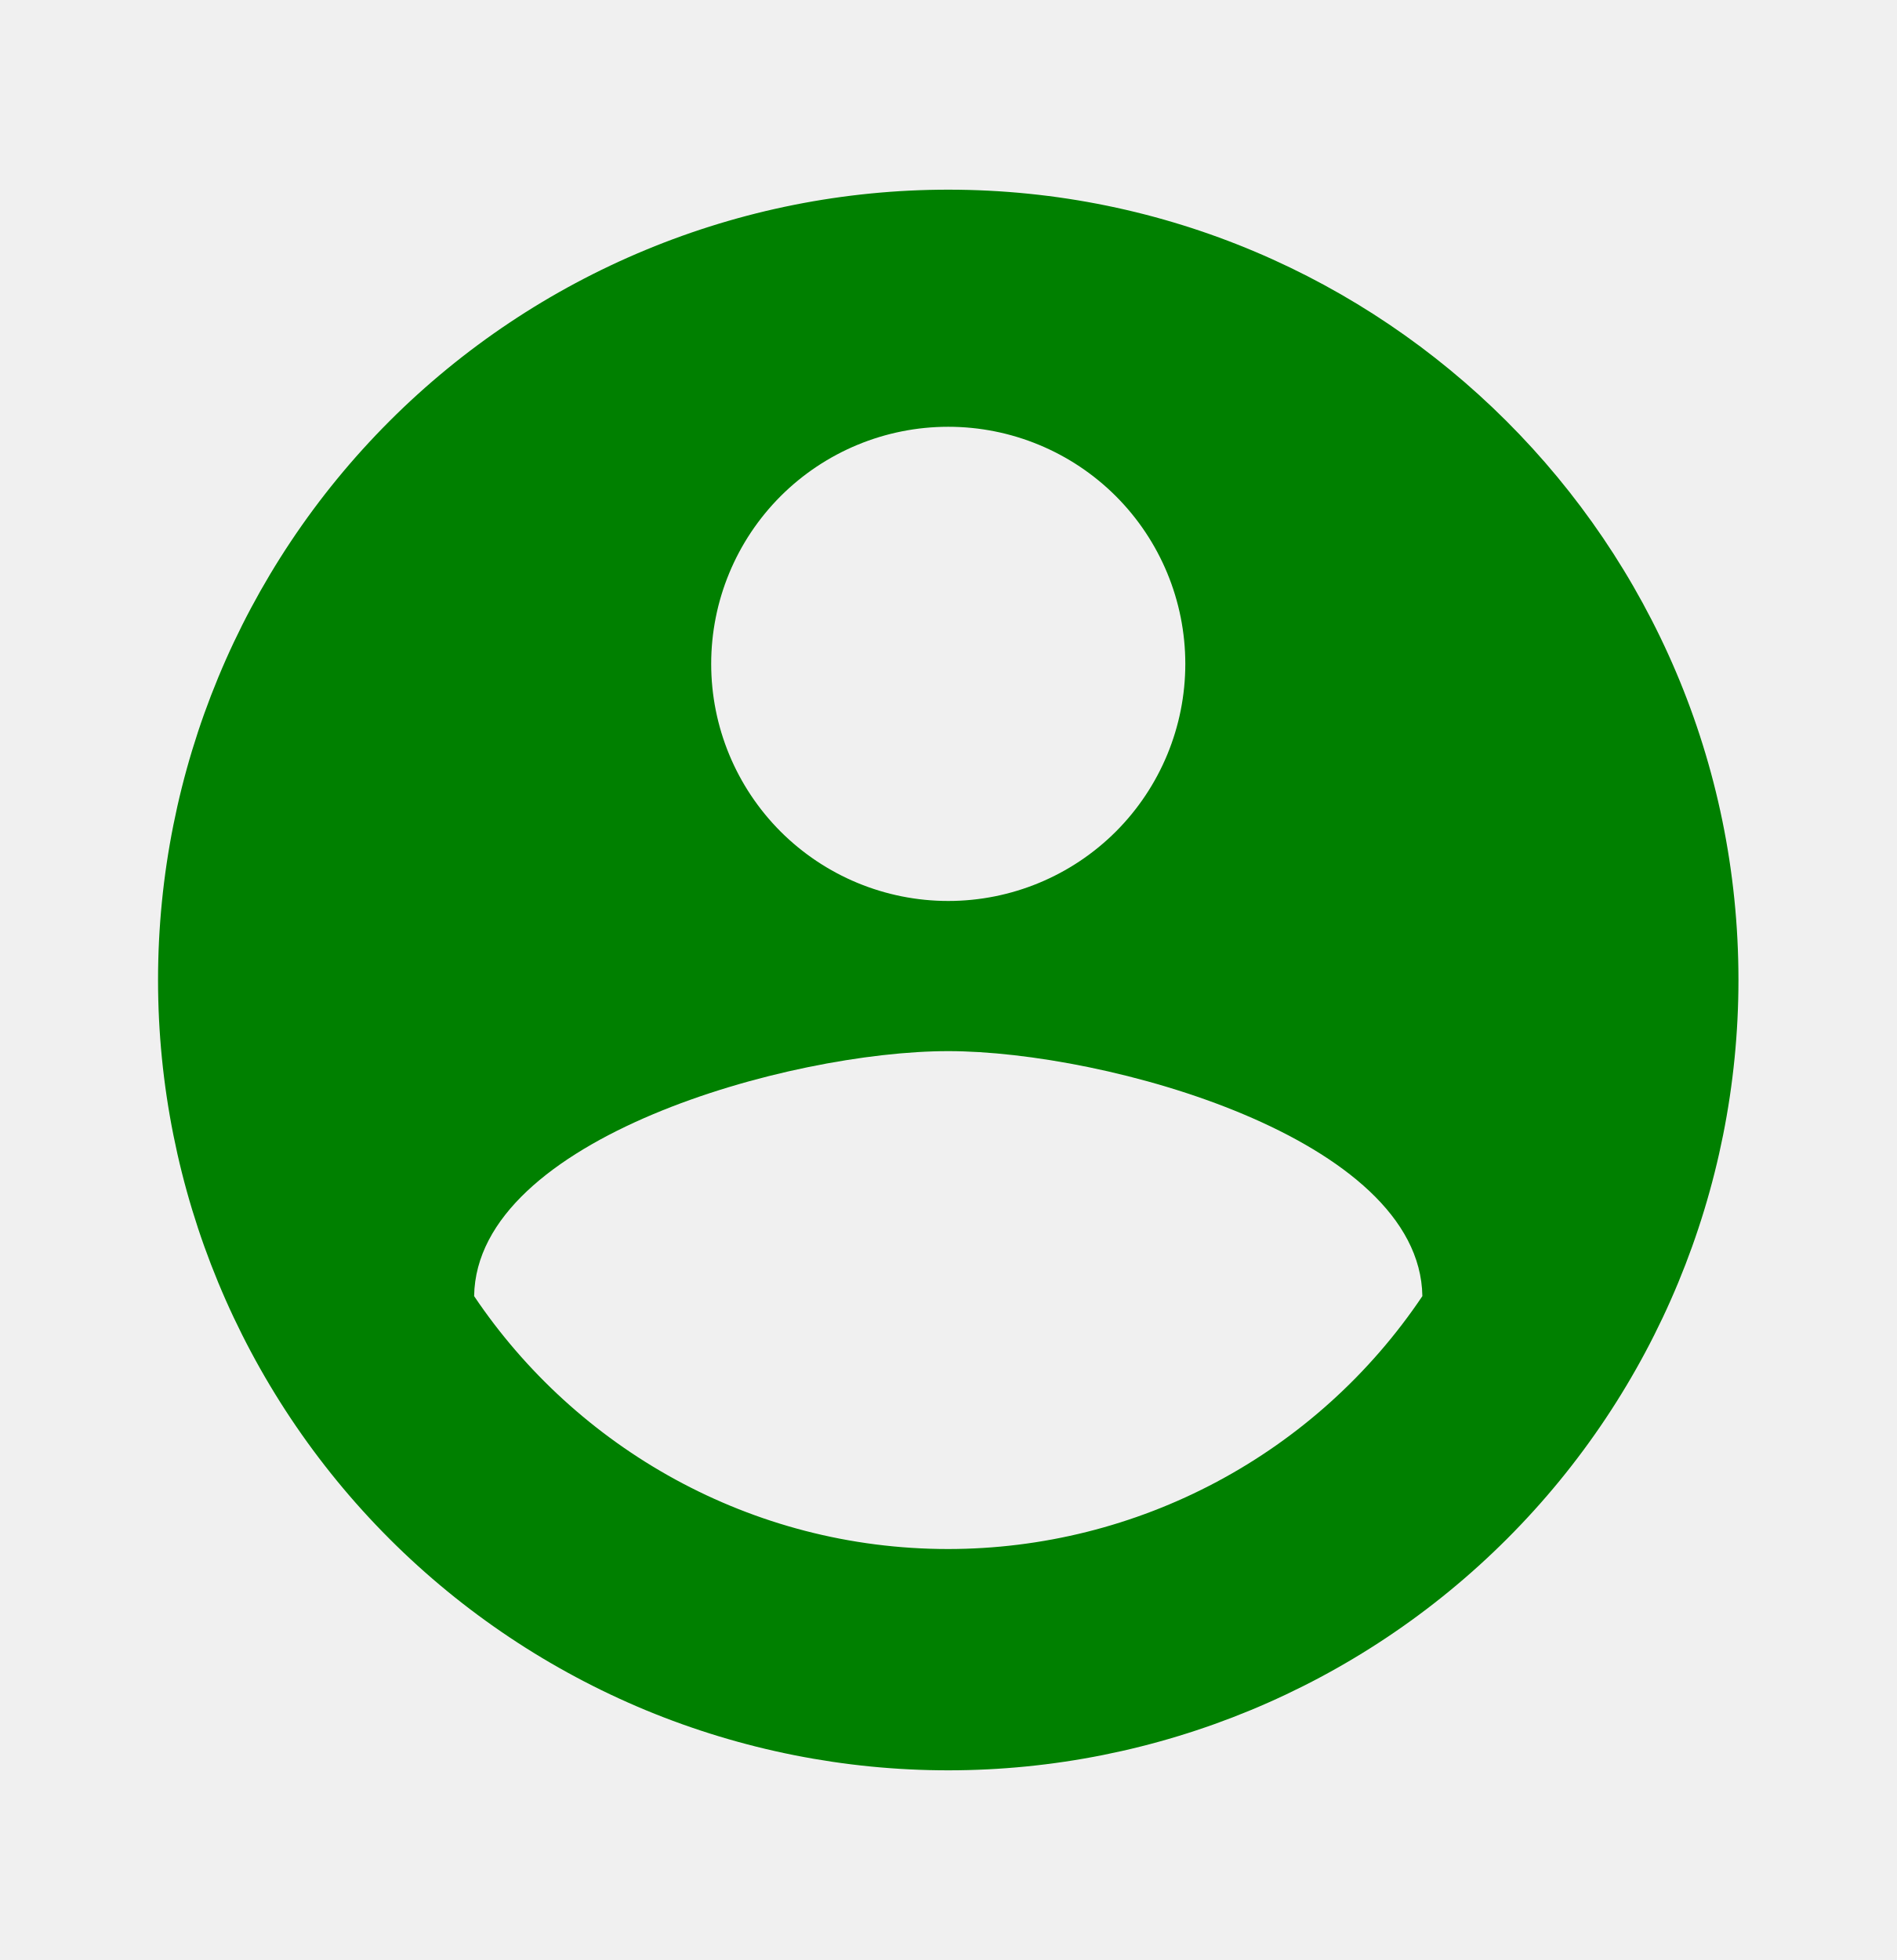
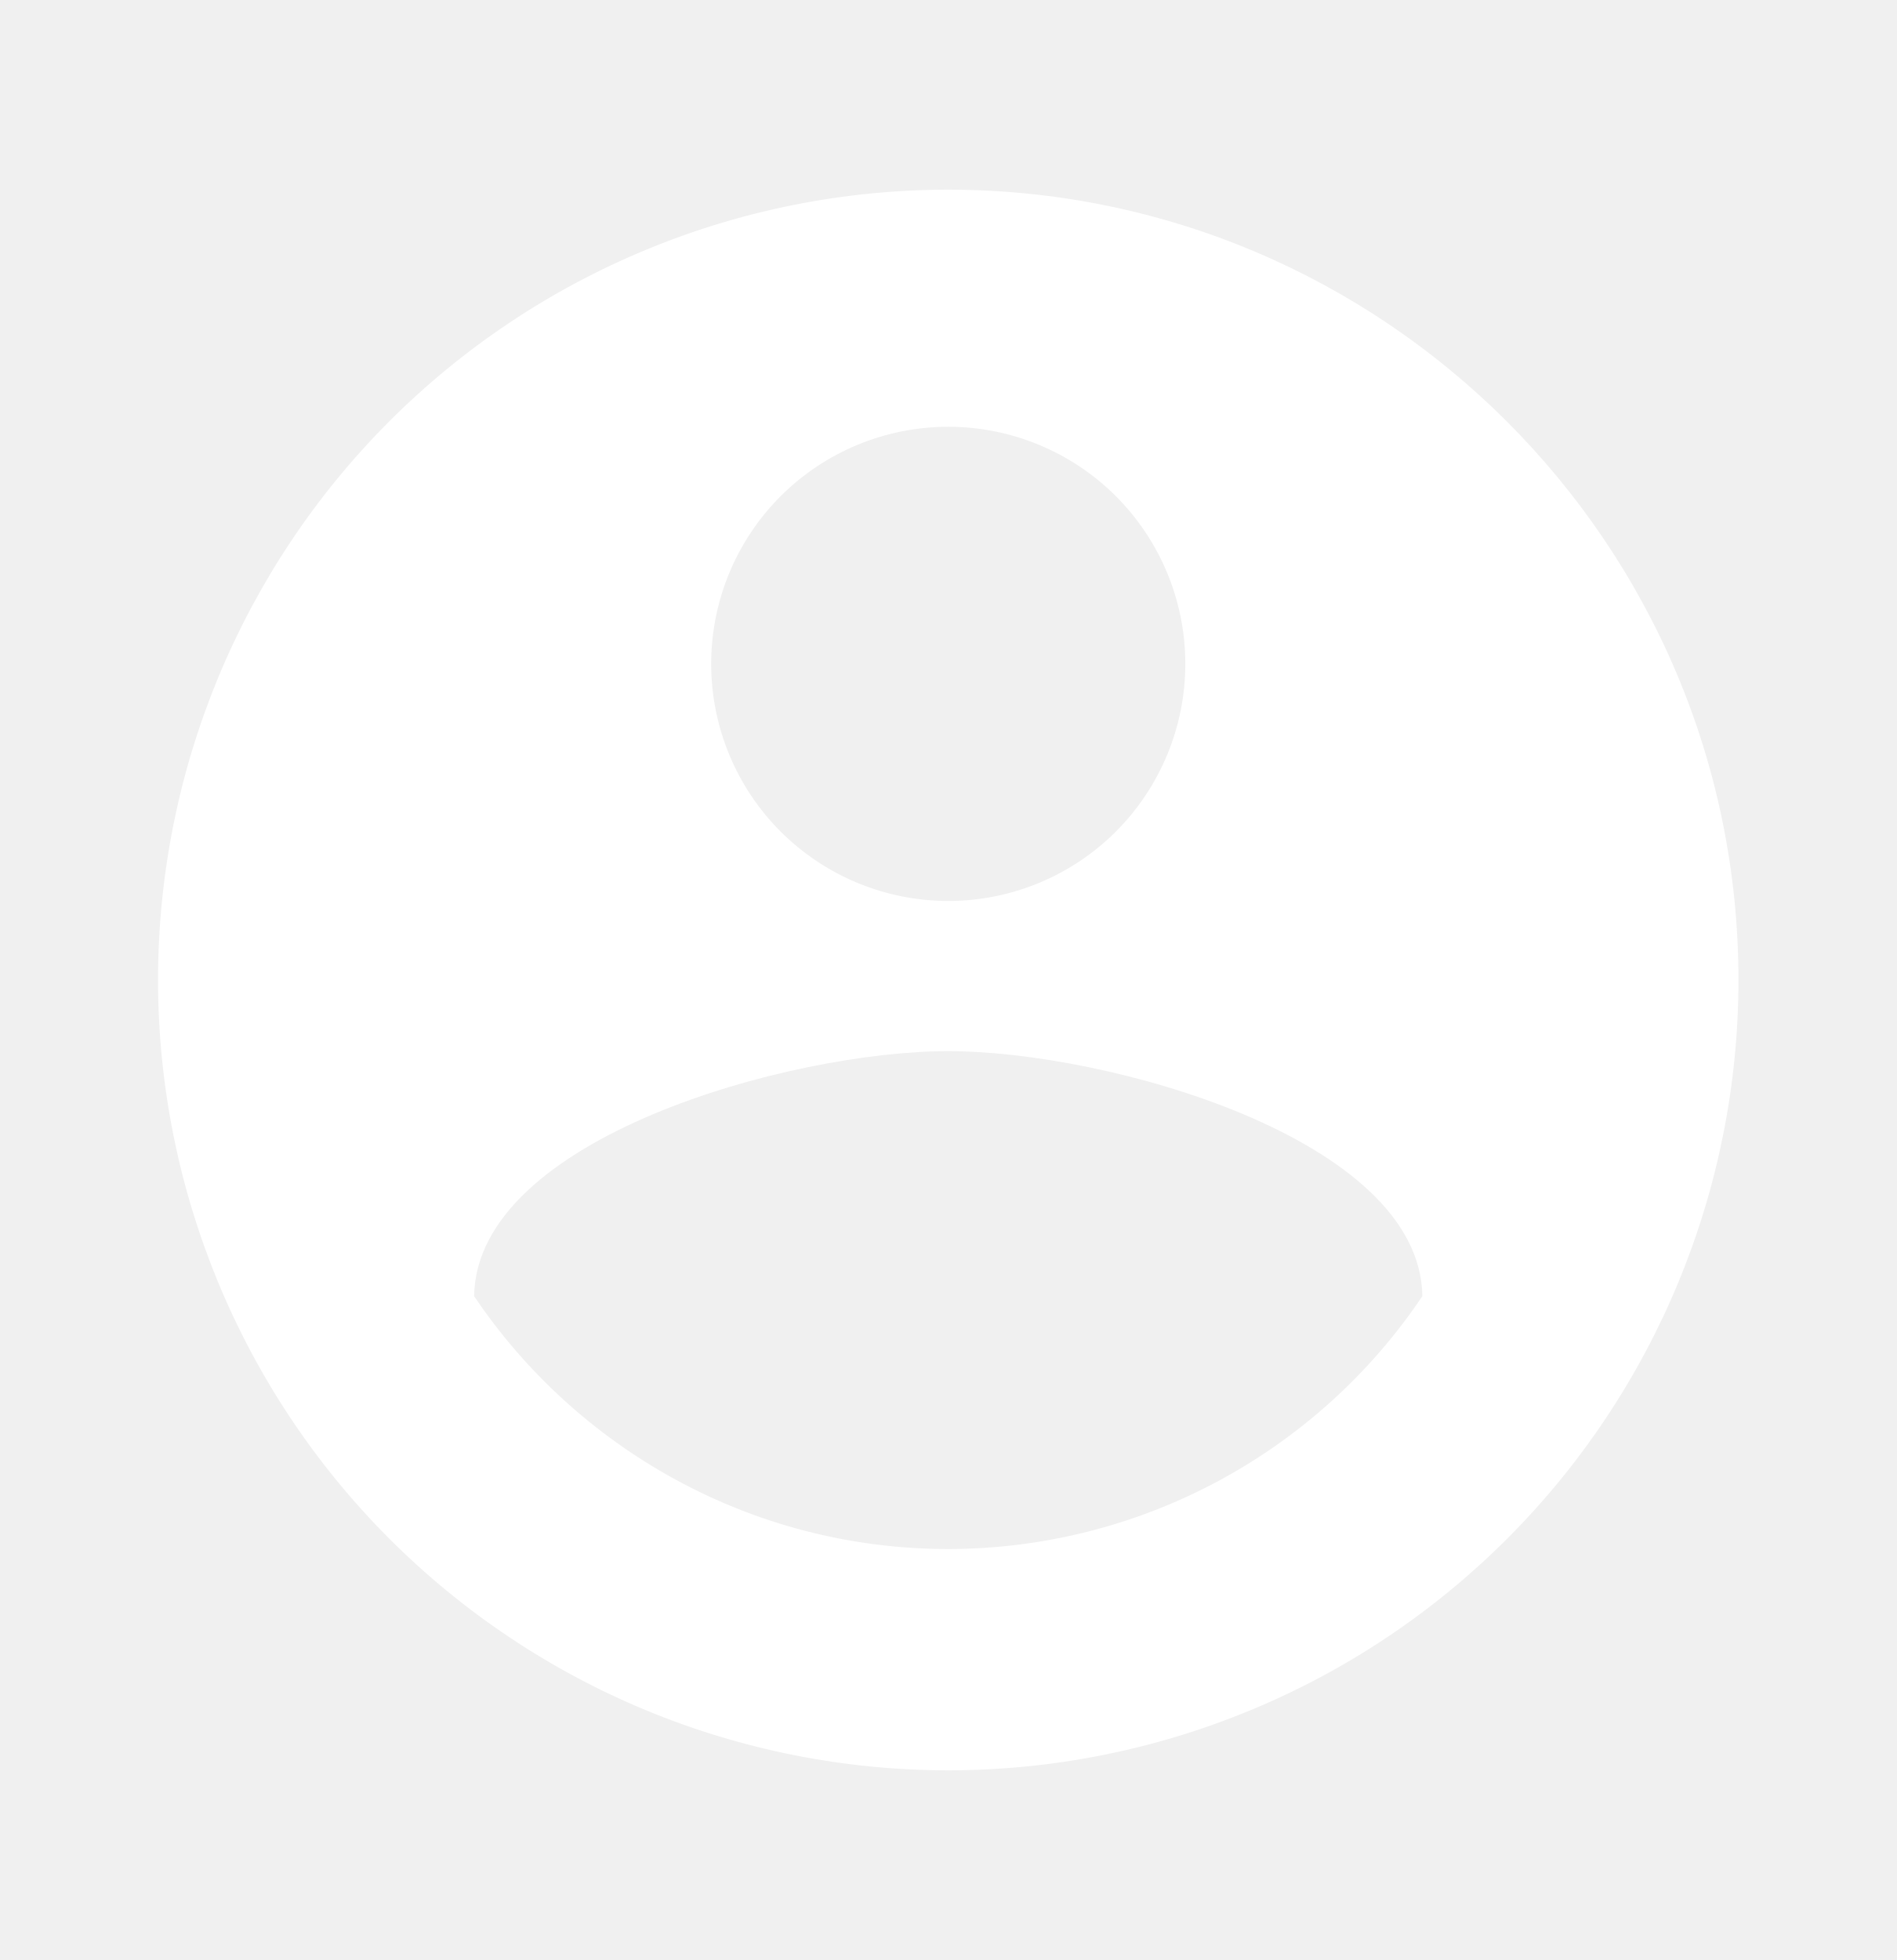
<svg xmlns="http://www.w3.org/2000/svg" width="30" height="31" viewBox="0 0 30 31" fill="none">
-   <path d="M15 24.5C11.875 24.5 9.113 22.9 7.5 20.5C7.537 18 12.5 16.625 15 16.625C17.5 16.625 22.462 18 22.5 20.5C21.674 21.73 20.557 22.739 19.25 23.436C17.942 24.134 16.482 24.499 15 24.5M15 6.75C15.995 6.75 16.948 7.145 17.652 7.848C18.355 8.552 18.75 9.505 18.75 10.5C18.75 11.495 18.355 12.448 17.652 13.152C16.948 13.855 15.995 14.25 15 14.25C14.005 14.25 13.052 13.855 12.348 13.152C11.645 12.448 11.25 11.495 11.25 10.5C11.25 9.505 11.645 8.552 12.348 7.848C13.052 7.145 14.005 6.75 15 6.75M15 3C13.358 3 11.733 3.323 10.216 3.952C8.7 4.58 7.322 5.5 6.161 6.661C3.817 9.005 2.5 12.185 2.5 15.5C2.5 18.815 3.817 21.995 6.161 24.339C7.322 25.5 8.7 26.42 10.216 27.049C11.733 27.677 13.358 28 15 28C18.315 28 21.495 26.683 23.839 24.339C26.183 21.995 27.5 18.815 27.5 15.5C27.5 8.588 21.875 3 15 3Z" fill="green" />
+   <path d="M15 24.5C11.875 24.5 9.113 22.9 7.5 20.5C7.537 18 12.5 16.625 15 16.625C17.5 16.625 22.462 18 22.5 20.5C21.674 21.73 20.557 22.739 19.25 23.436C17.942 24.134 16.482 24.499 15 24.5M15 6.75C15.995 6.75 16.948 7.145 17.652 7.848C18.355 8.552 18.75 9.505 18.75 10.5C18.75 11.495 18.355 12.448 17.652 13.152C16.948 13.855 15.995 14.25 15 14.25C14.005 14.25 13.052 13.855 12.348 13.152C11.645 12.448 11.25 11.495 11.25 10.5C11.25 9.505 11.645 8.552 12.348 7.848C13.052 7.145 14.005 6.75 15 6.75M15 3C13.358 3 11.733 3.323 10.216 3.952C8.7 4.58 7.322 5.5 6.161 6.661C3.817 9.005 2.5 12.185 2.5 15.5C2.5 18.815 3.817 21.995 6.161 24.339C7.322 25.5 8.7 26.42 10.216 27.049C11.733 27.677 13.358 28 15 28C18.315 28 21.495 26.683 23.839 24.339C26.183 21.995 27.5 18.815 27.5 15.5C27.5 8.588 21.875 3 15 3Z" fill="white" />
</svg>
